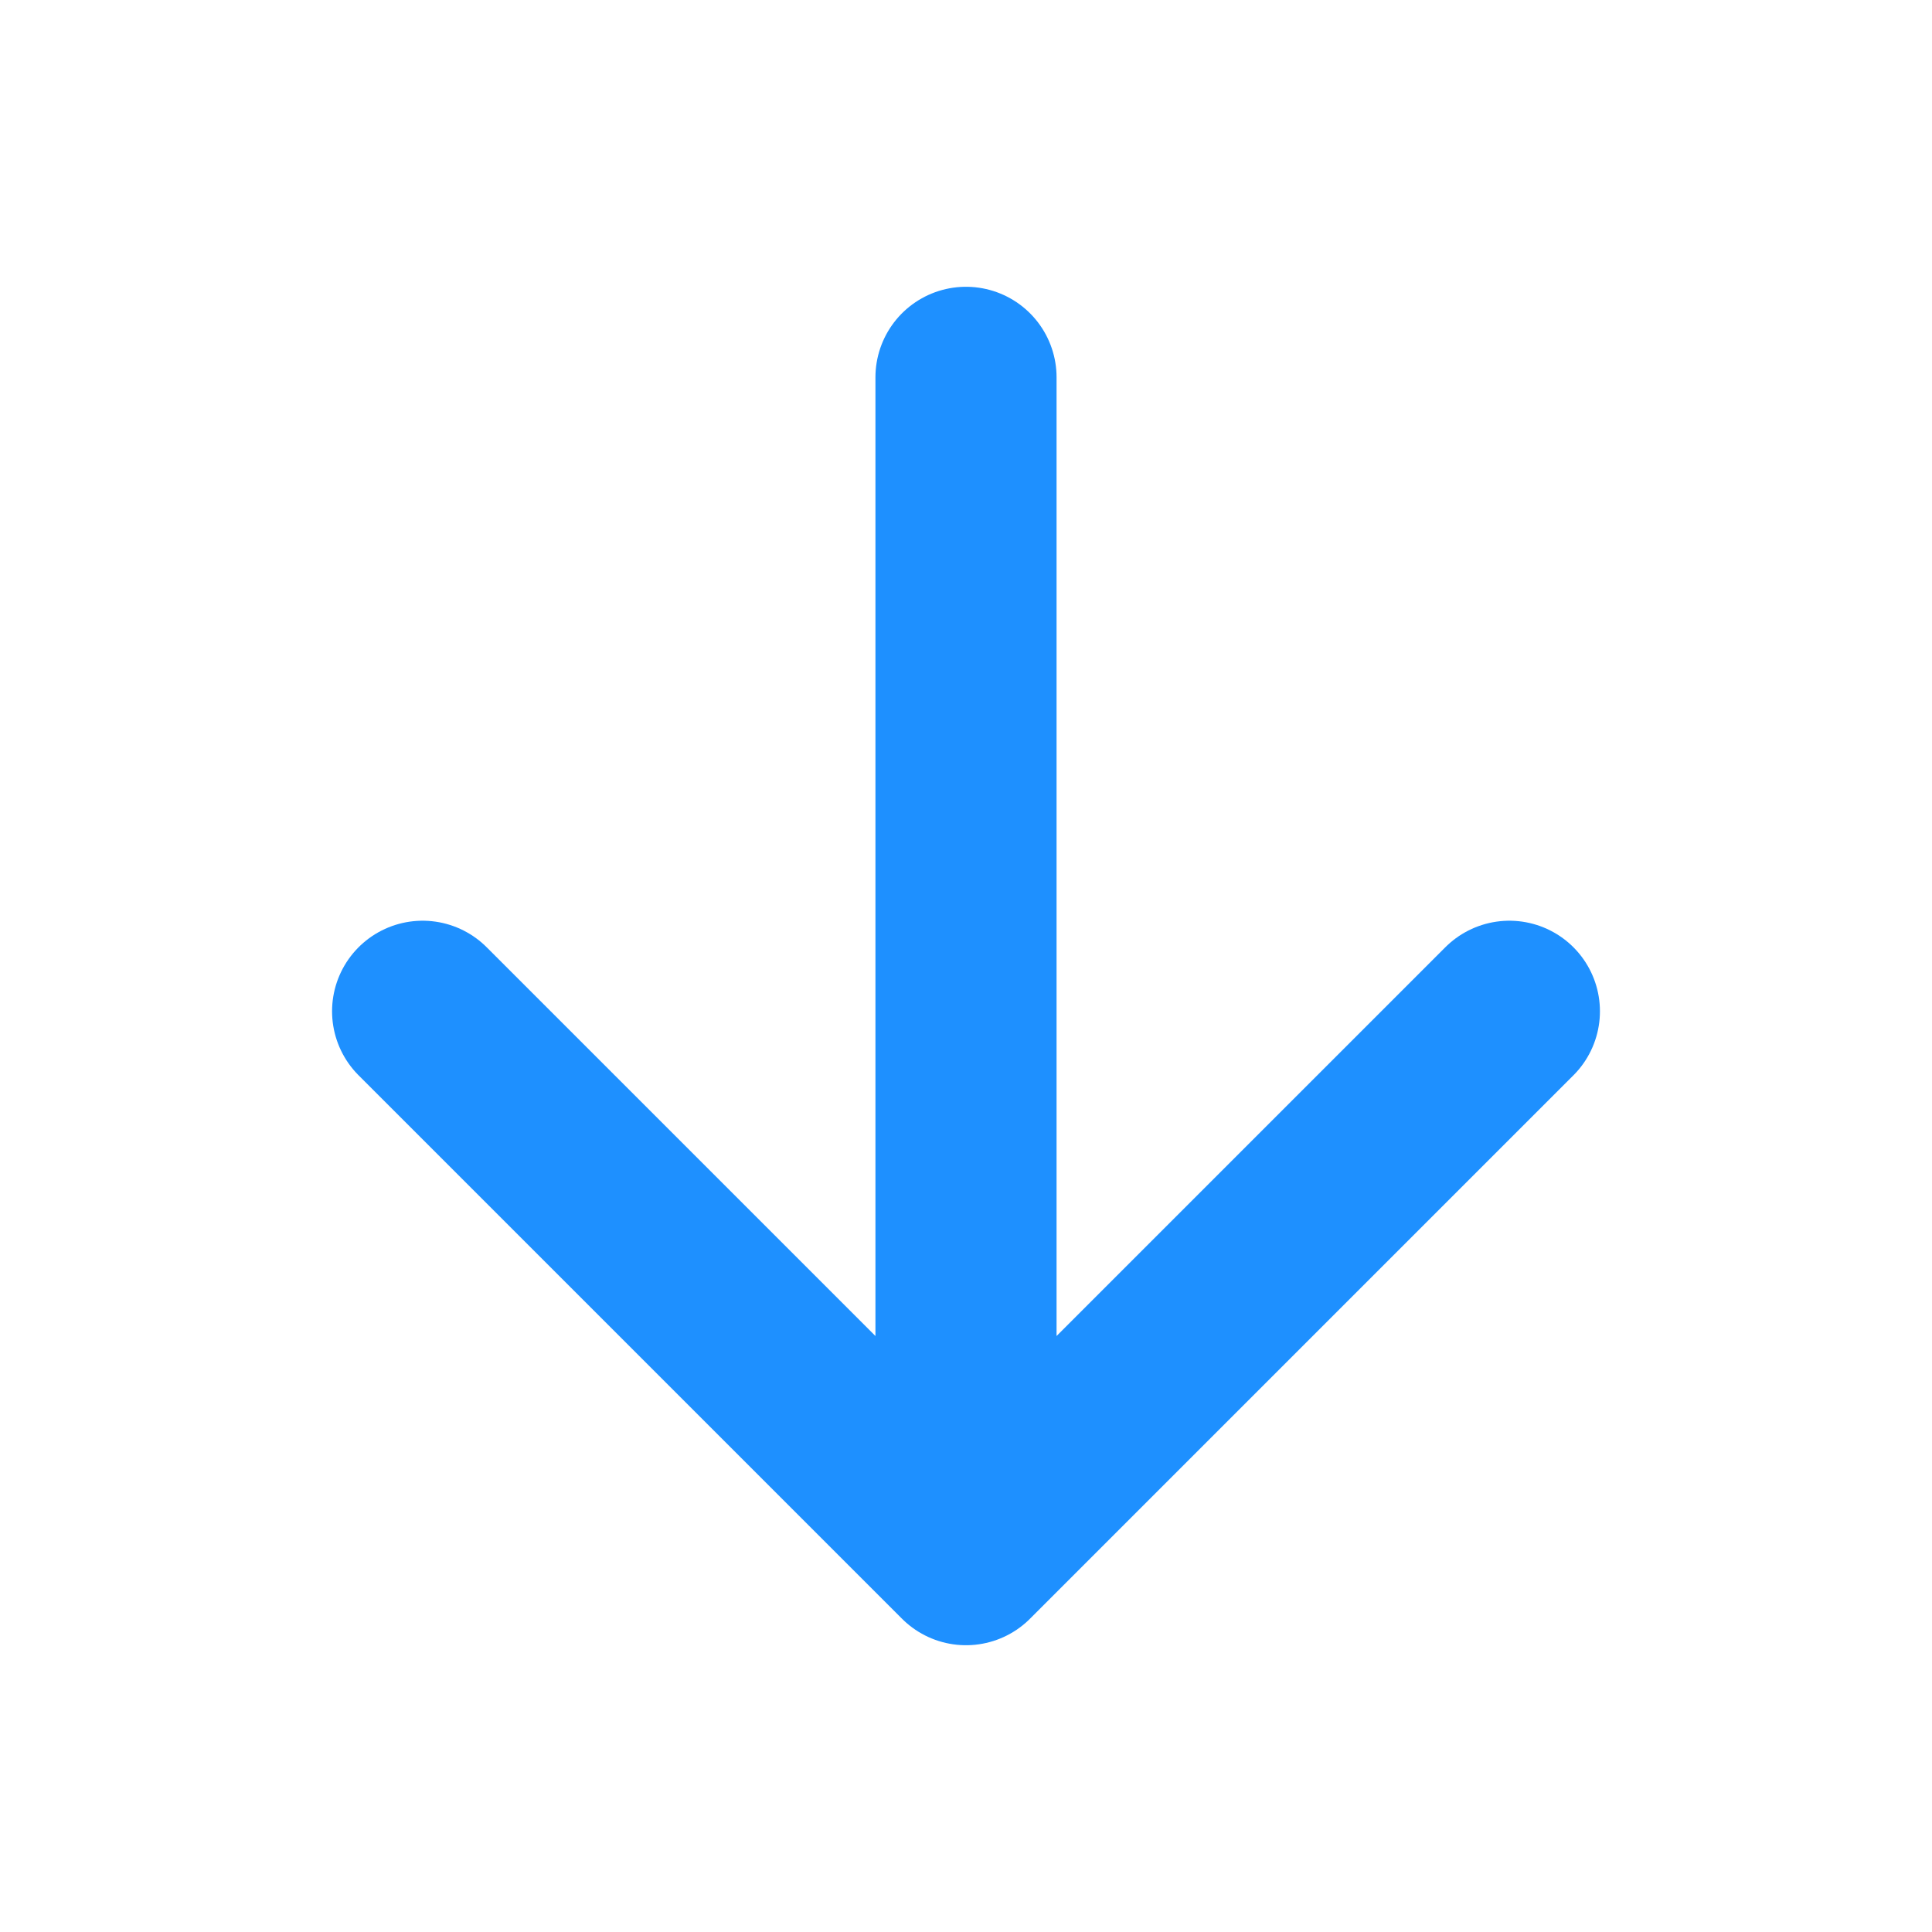
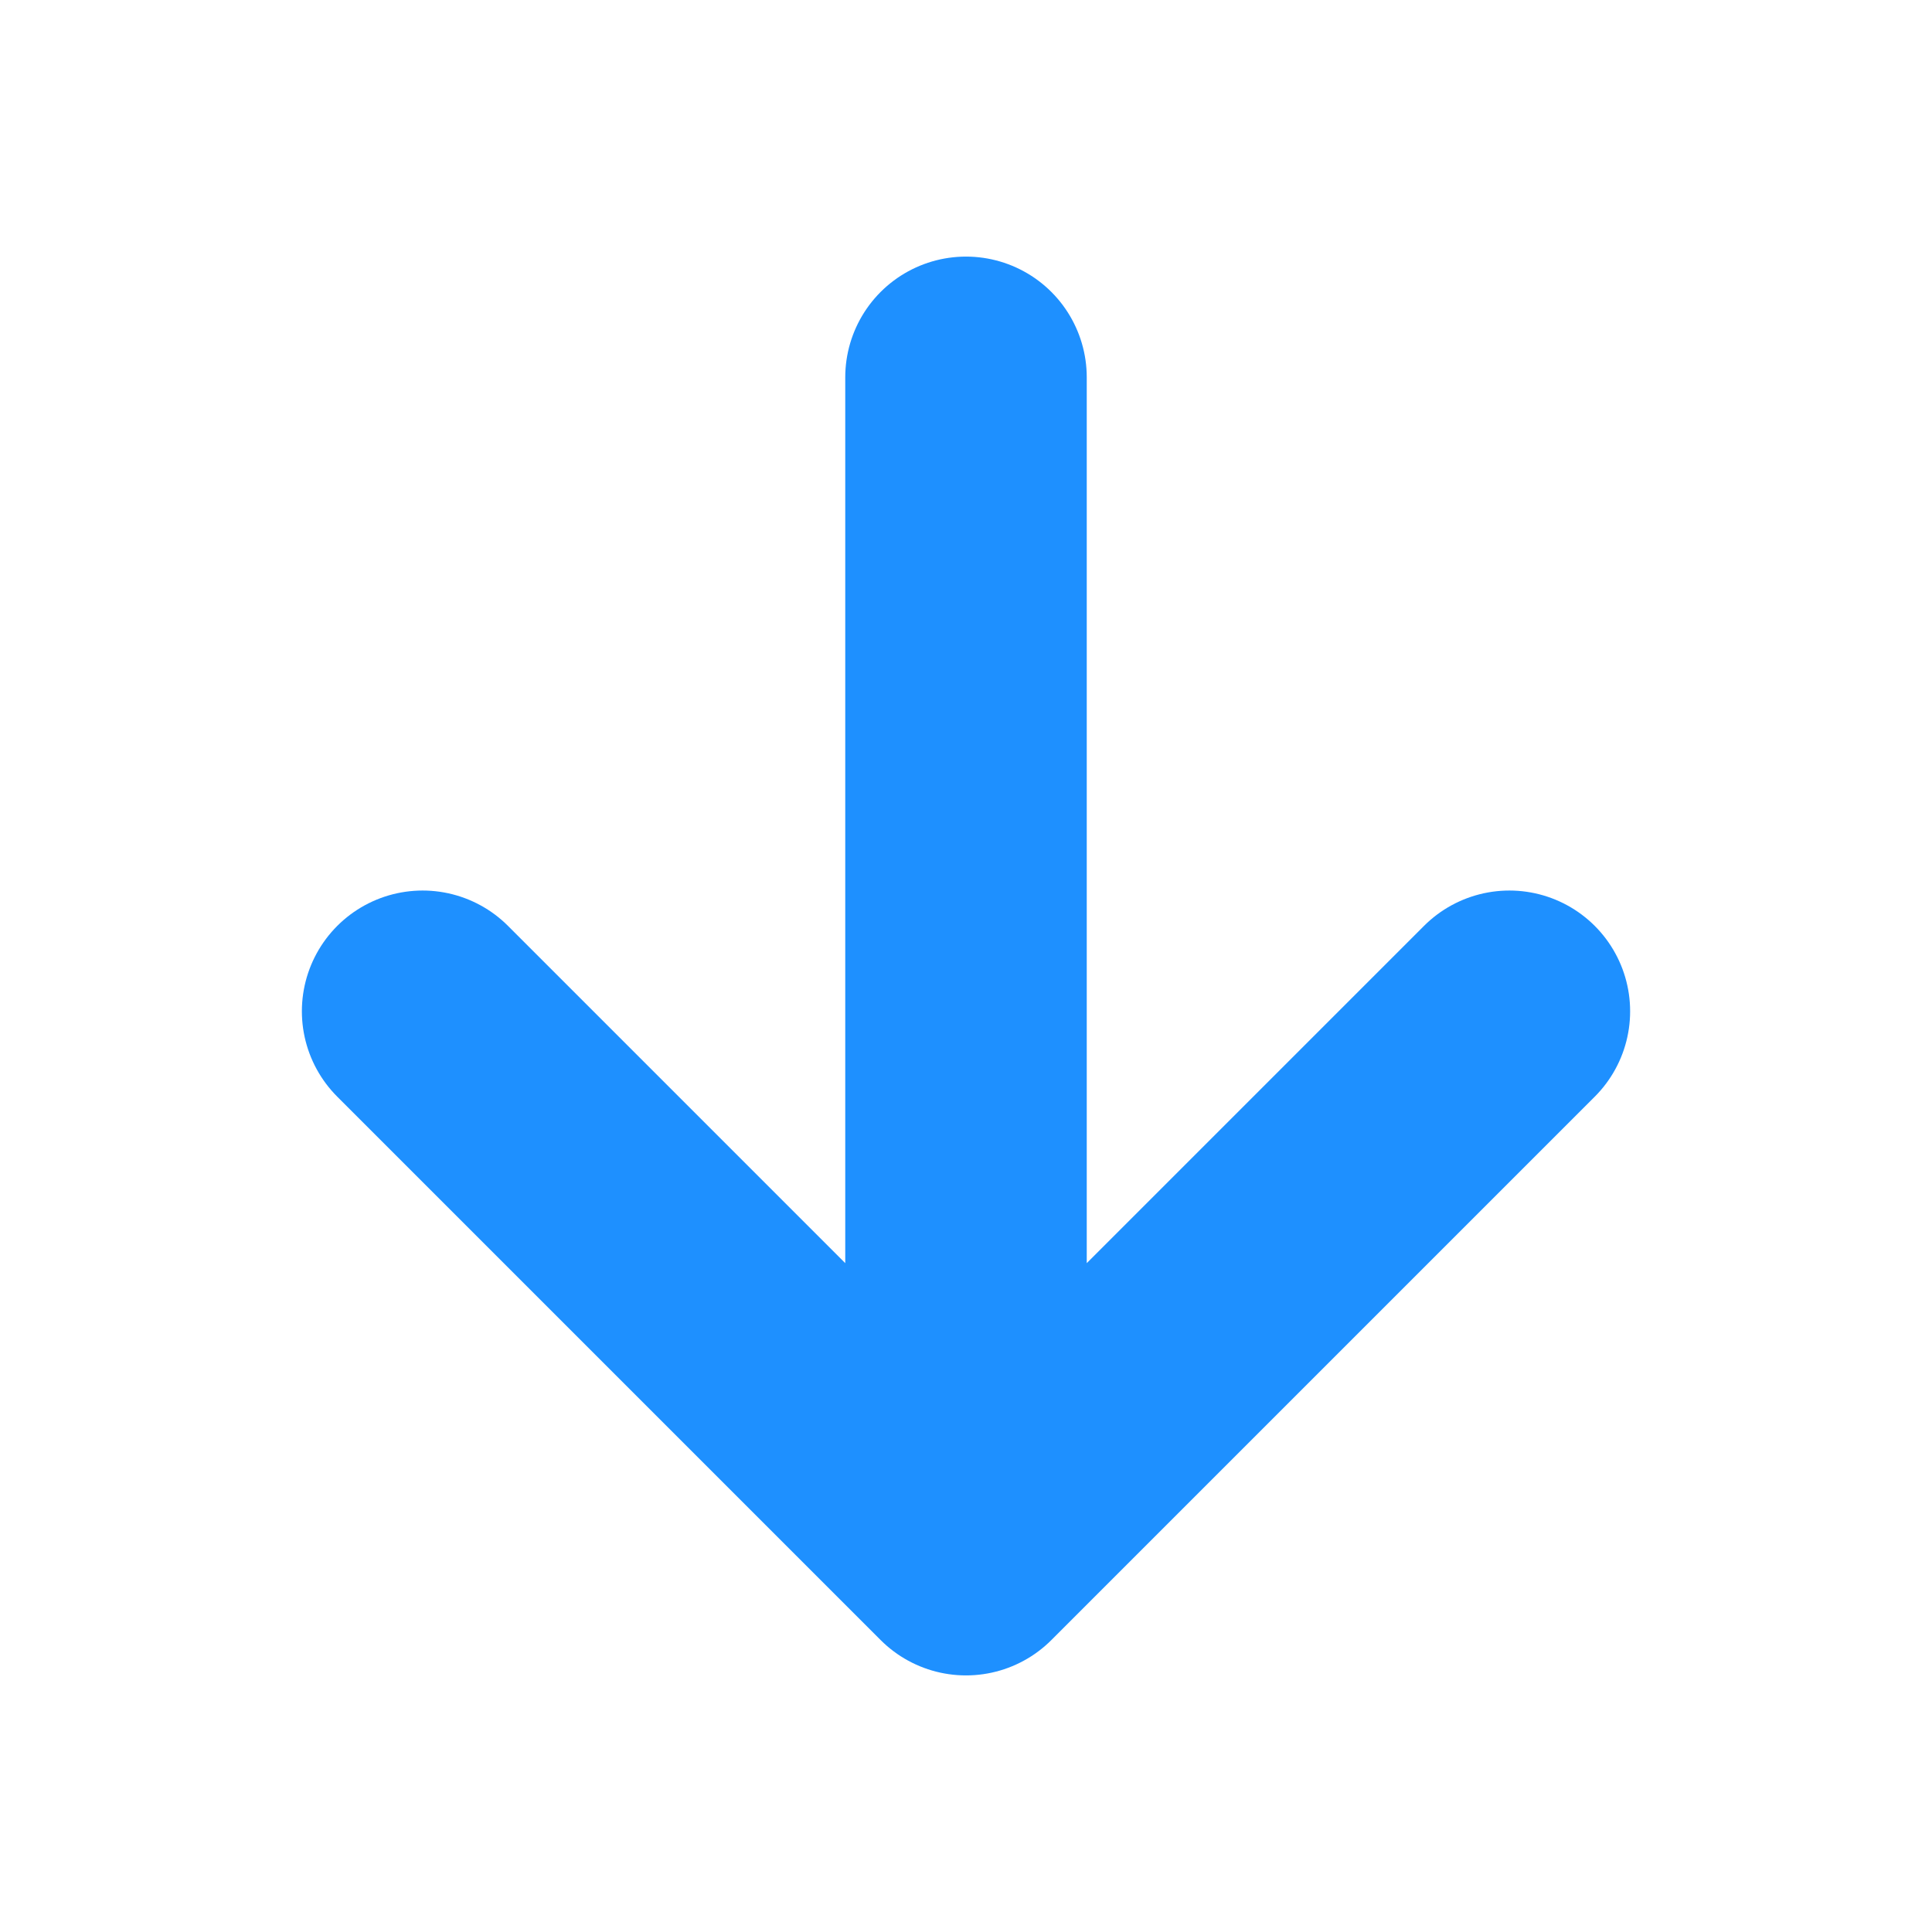
<svg xmlns="http://www.w3.org/2000/svg" class="ionicon" viewBox="0 0 512 512">
-   <path fill="none" stroke="DodgerBlue" stroke-linecap="round" stroke-linejoin="round" stroke-width="48" d="M112 268l144 144 144-144M256 392V100" />
+   <path fill="none" stroke="DodgerBlue" stroke-linecap="round" stroke-linejoin="round" stroke-width="64" d="M112 268l144 144 144-144M256 392V100" />
</svg>
